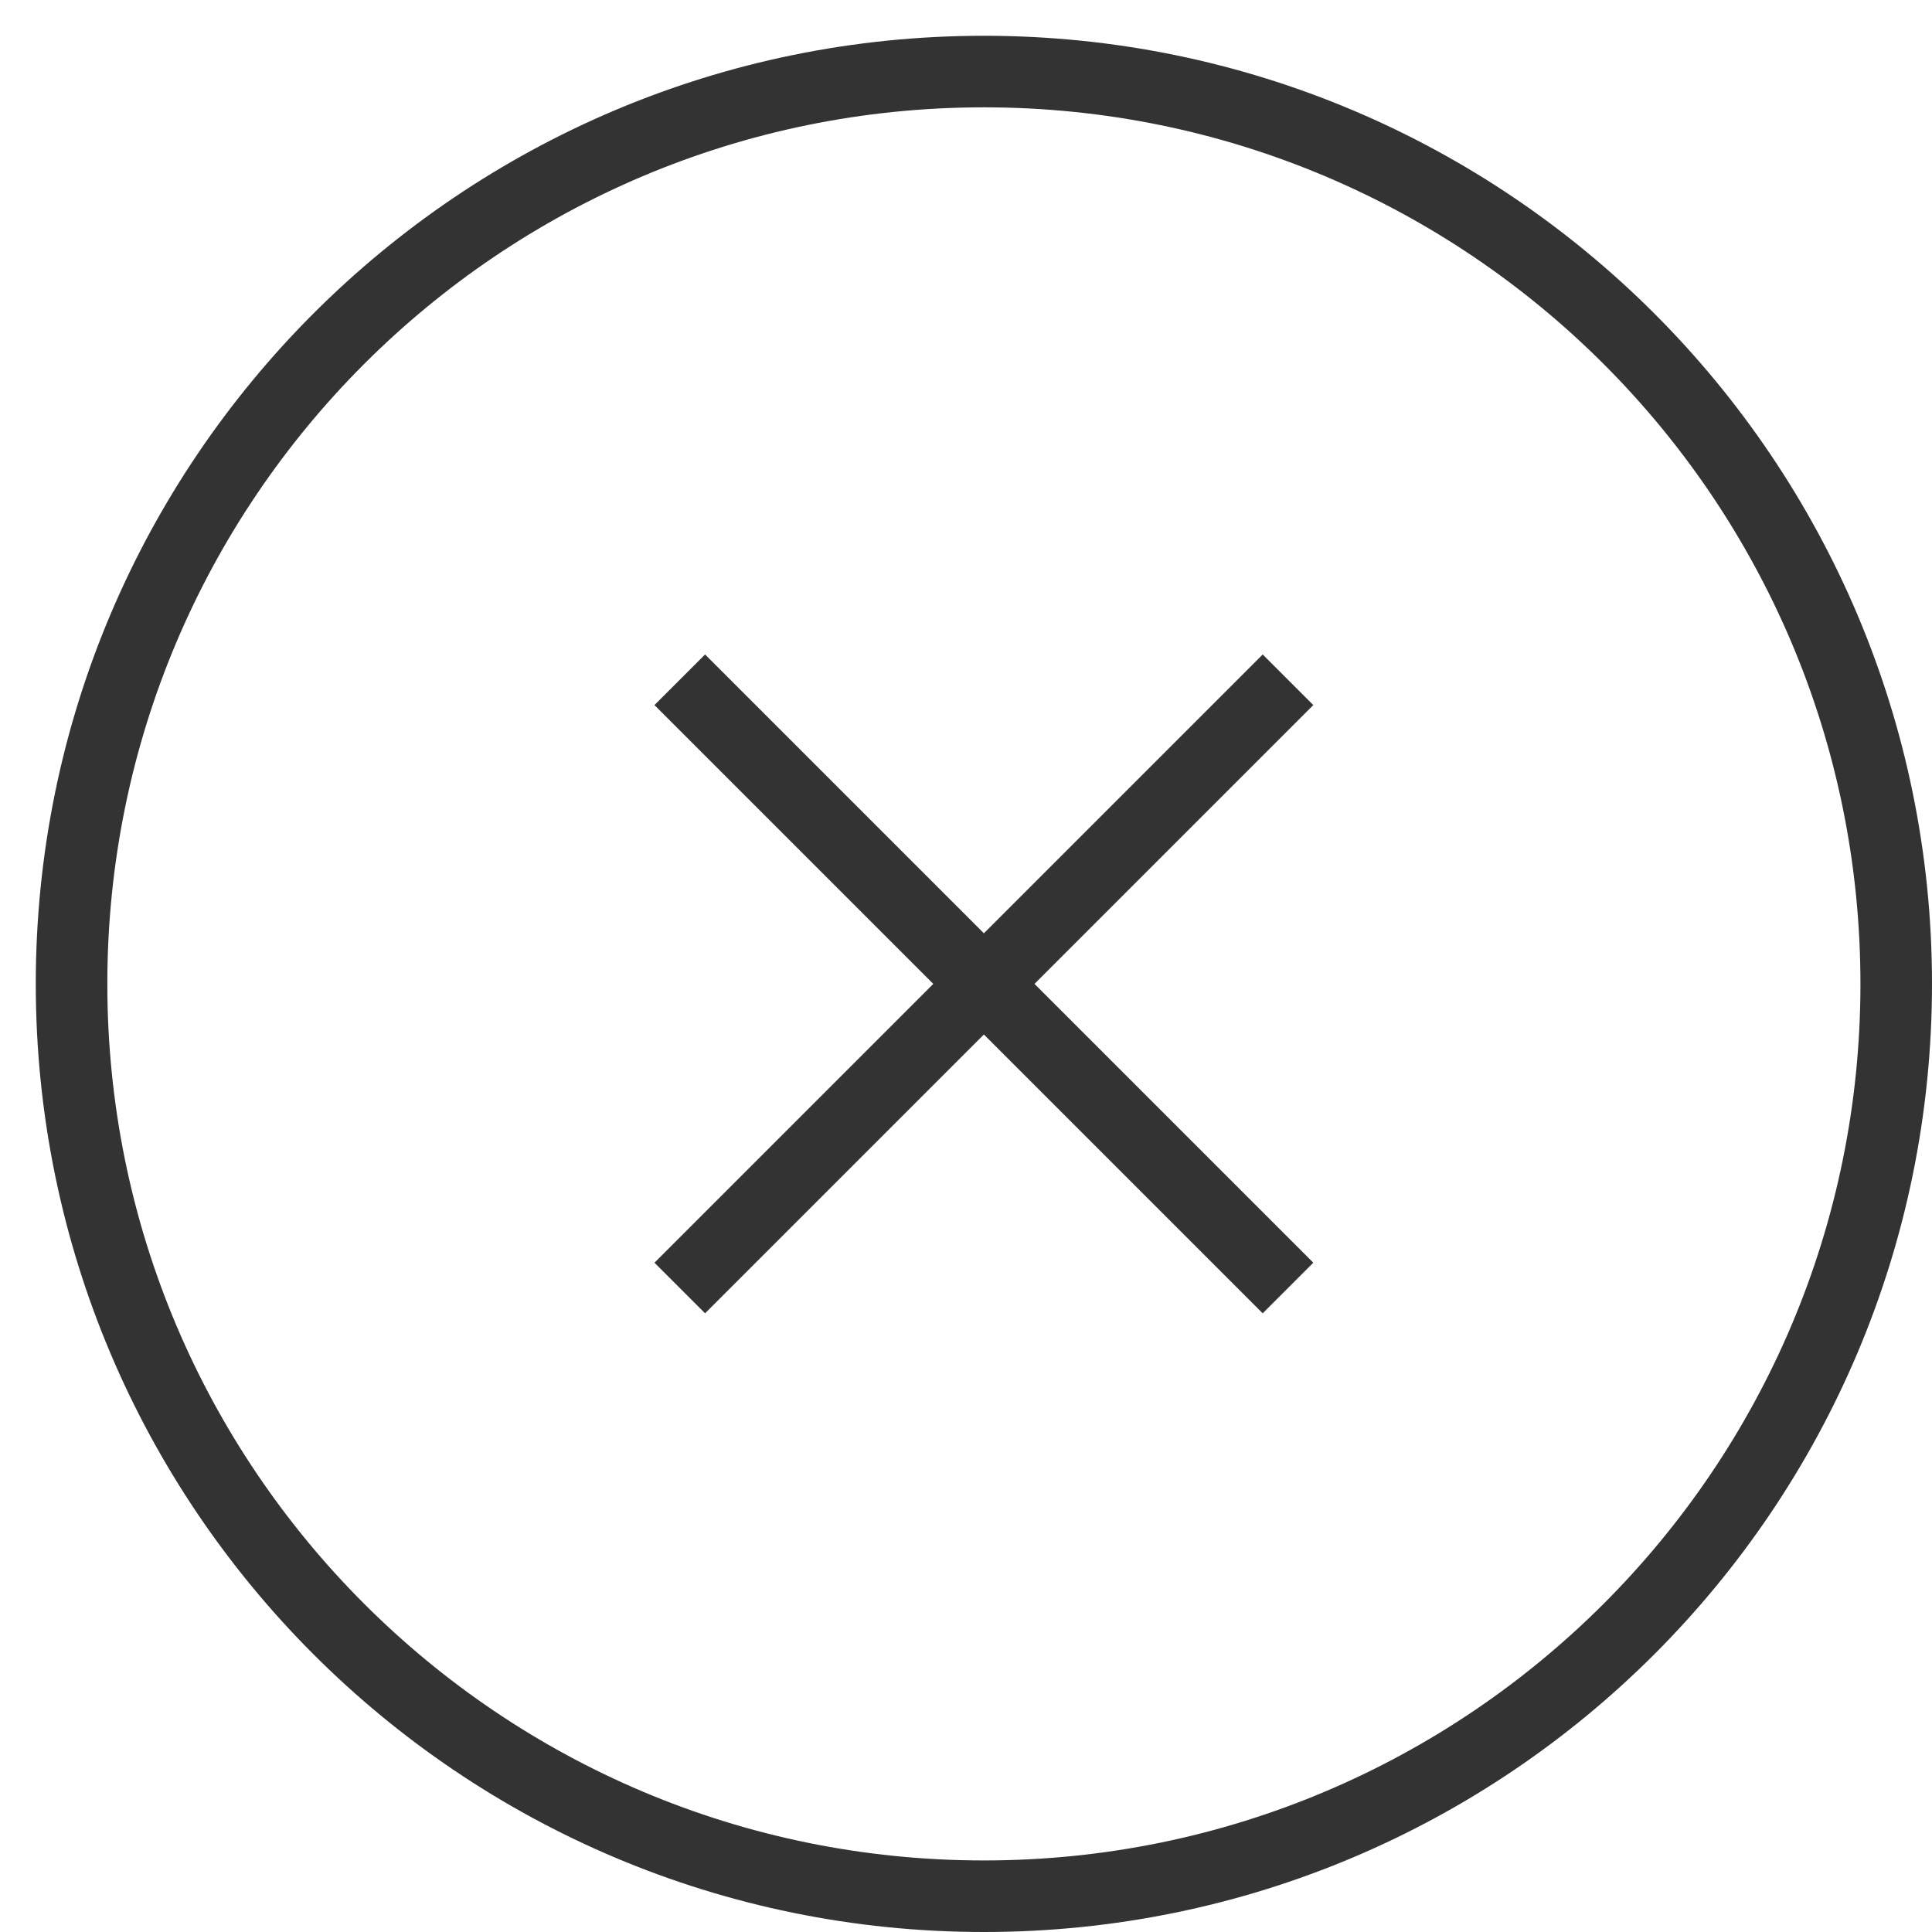
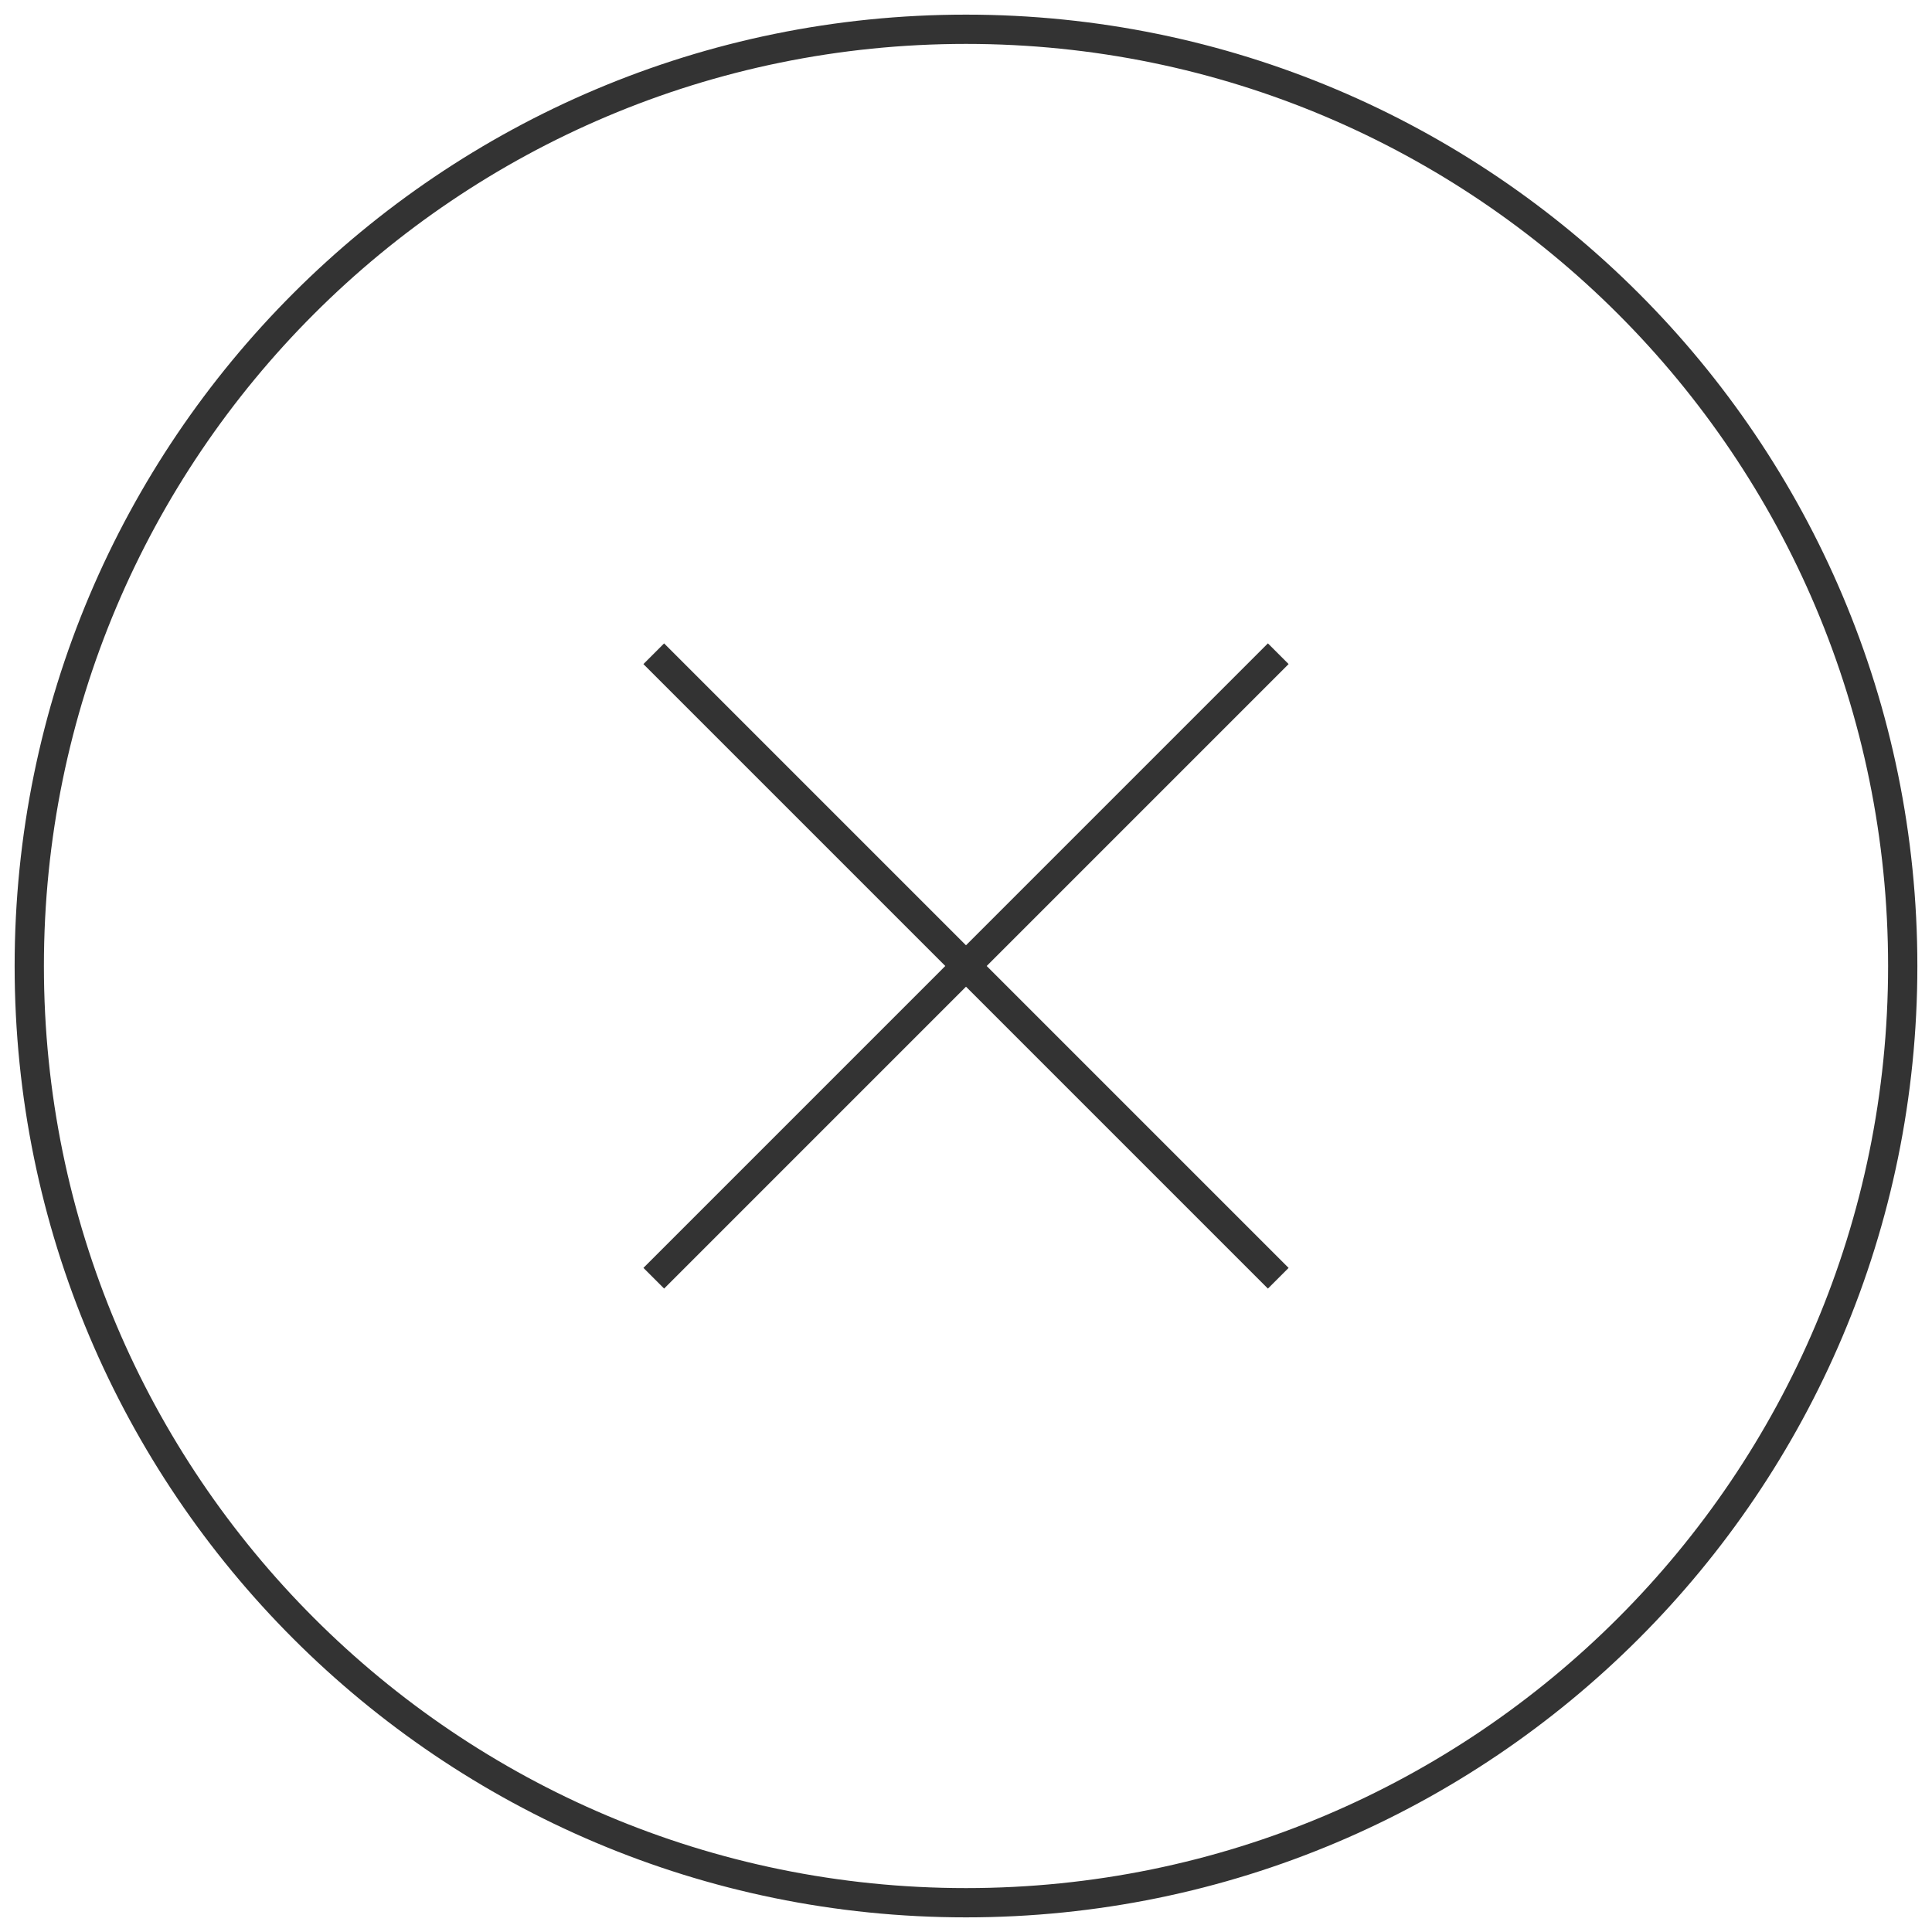
- <svg xmlns="http://www.w3.org/2000/svg" width="27" height="27" viewBox="0 0 27 27" fill="none">
-   <circle cx="13.75" cy="13.75" r="12.75" stroke="#333333" />
-   <path d="M9.5 18L18 9.5" stroke="#333333" />
-   <path d="M18 18L9.5 9.5" stroke="#333333" />
+ <svg xmlns="http://www.w3.org/2000/svg" width="66" height="66" viewBox="0 0 66 66" fill="none">
+   <circle cx="33" cy="33" r="32" stroke="#333333" />
+   <path d="M22.334 43.666L43.667 22.332" stroke="#333333" />
+   <path d="M43.667 43.667L22.333 22.333" stroke="#333333" />
</svg>
